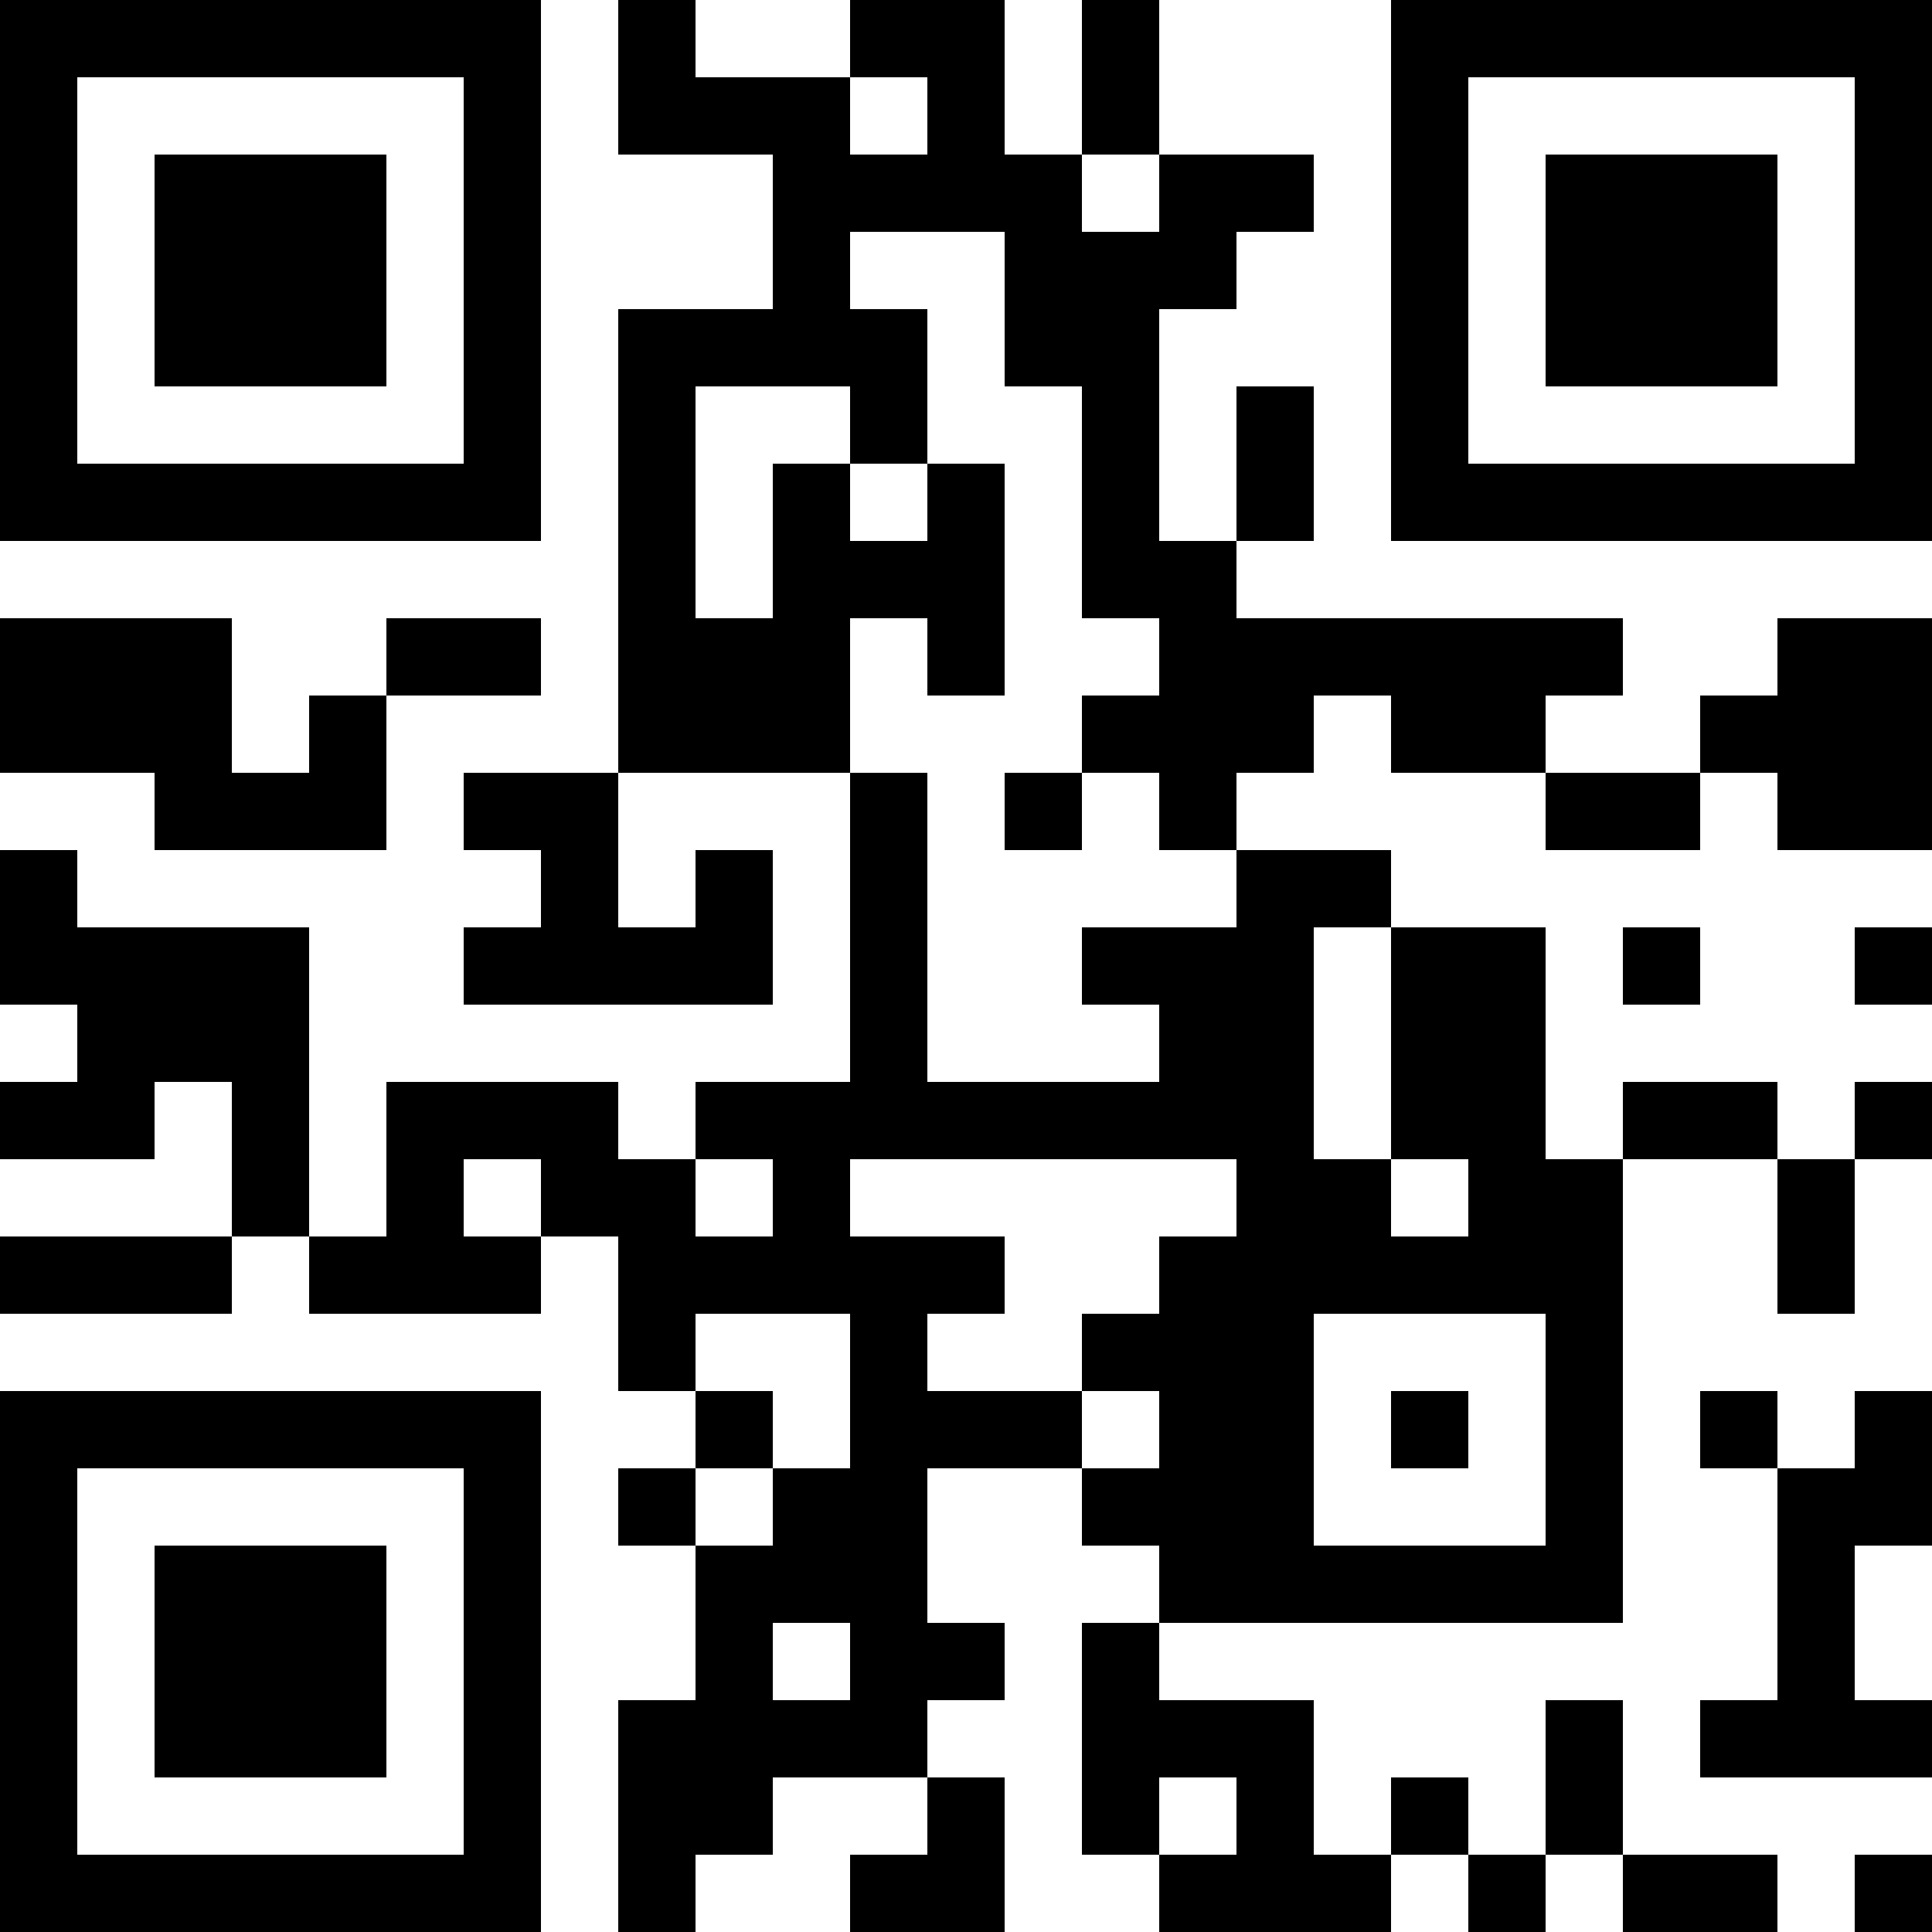
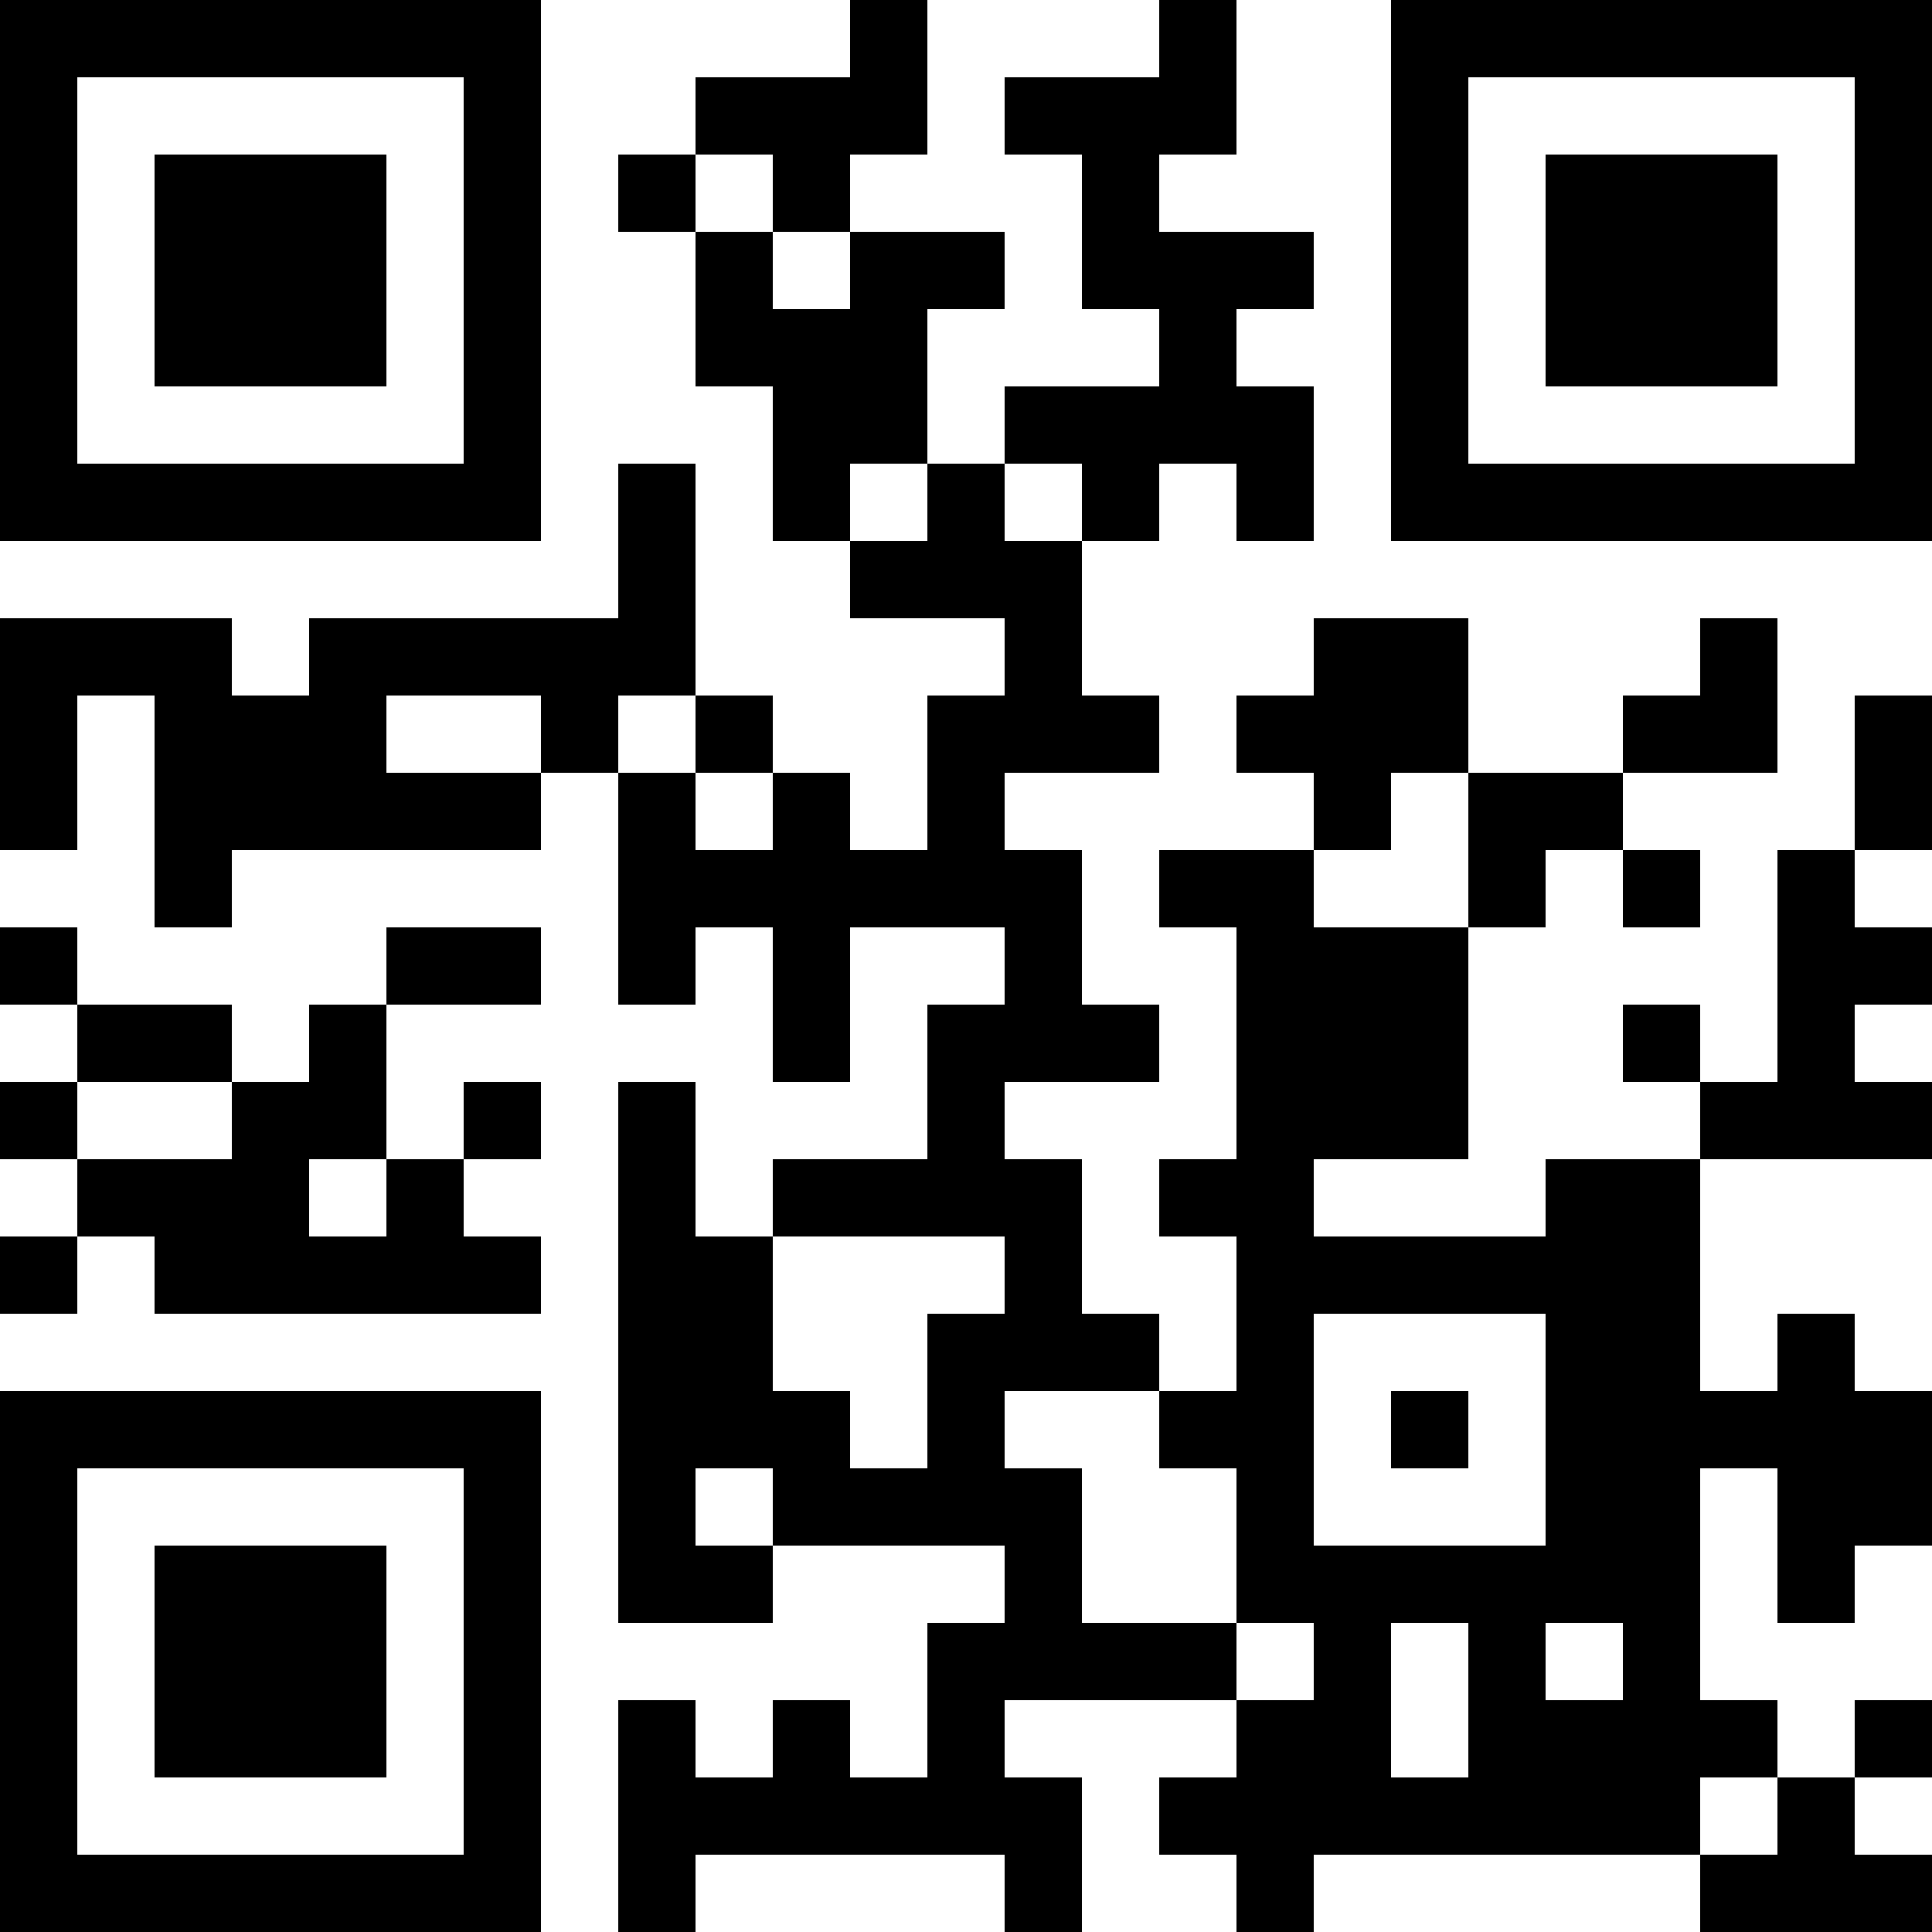
<svg xmlns="http://www.w3.org/2000/svg" version="1.1" width="300" height="300" viewBox="0 0 300 300">
  <rect x="0" y="0" width="300" height="300" fill="#ffffff" />
  <g transform="scale(12)">
    <g transform="translate(0,0)">
-       <path fill-rule="evenodd" d="M8 0L8 2L10 2L10 4L8 4L8 10L6 10L6 11L7 11L7 12L6 12L6 13L10 13L10 11L9 11L9 12L8 12L8 10L11 10L11 14L9 14L9 15L8 15L8 14L5 14L5 16L4 16L4 12L1 12L1 11L0 11L0 13L1 13L1 14L0 14L0 15L2 15L2 14L3 14L3 16L0 16L0 17L3 17L3 16L4 16L4 17L7 17L7 16L8 16L8 18L9 18L9 19L8 19L8 20L9 20L9 22L8 22L8 25L9 25L9 24L10 24L10 23L12 23L12 24L11 24L11 25L13 25L13 23L12 23L12 22L13 22L13 21L12 21L12 19L14 19L14 20L15 20L15 21L14 21L14 24L15 24L15 25L18 25L18 24L19 24L19 25L20 25L20 24L21 24L21 25L23 25L23 24L21 24L21 22L20 22L20 24L19 24L19 23L18 23L18 24L17 24L17 22L15 22L15 21L21 21L21 15L23 15L23 17L24 17L24 15L25 15L25 14L24 14L24 15L23 15L23 14L21 14L21 15L20 15L20 12L18 12L18 11L16 11L16 10L17 10L17 9L18 9L18 10L20 10L20 11L22 11L22 10L23 10L23 11L25 11L25 8L23 8L23 9L22 9L22 10L20 10L20 9L21 9L21 8L16 8L16 7L17 7L17 5L16 5L16 7L15 7L15 4L16 4L16 3L17 3L17 2L15 2L15 0L14 0L14 2L13 2L13 0L11 0L11 1L9 1L9 0ZM11 1L11 2L12 2L12 1ZM14 2L14 3L15 3L15 2ZM11 3L11 4L12 4L12 6L11 6L11 5L9 5L9 8L10 8L10 6L11 6L11 7L12 7L12 6L13 6L13 9L12 9L12 8L11 8L11 10L12 10L12 14L15 14L15 13L14 13L14 12L16 12L16 11L15 11L15 10L14 10L14 9L15 9L15 8L14 8L14 5L13 5L13 3ZM0 8L0 10L2 10L2 11L5 11L5 9L7 9L7 8L5 8L5 9L4 9L4 10L3 10L3 8ZM13 10L13 11L14 11L14 10ZM17 12L17 15L18 15L18 16L19 16L19 15L18 15L18 12ZM21 12L21 13L22 13L22 12ZM24 12L24 13L25 13L25 12ZM6 15L6 16L7 16L7 15ZM9 15L9 16L10 16L10 15ZM11 15L11 16L13 16L13 17L12 17L12 18L14 18L14 19L15 19L15 18L14 18L14 17L15 17L15 16L16 16L16 15ZM9 17L9 18L10 18L10 19L9 19L9 20L10 20L10 19L11 19L11 17ZM17 17L17 20L20 20L20 17ZM18 18L18 19L19 19L19 18ZM22 18L22 19L23 19L23 22L22 22L22 23L25 23L25 22L24 22L24 20L25 20L25 18L24 18L24 19L23 19L23 18ZM10 21L10 22L11 22L11 21ZM15 23L15 24L16 24L16 23ZM24 24L24 25L25 25L25 24ZM0 0L0 7L7 7L7 0ZM1 1L1 6L6 6L6 1ZM2 2L2 5L5 5L5 2ZM18 0L18 7L25 7L25 0ZM19 1L19 6L24 6L24 1ZM20 2L20 5L23 5L23 2ZM0 18L0 25L7 25L7 18ZM1 19L1 24L6 24L6 19ZM2 20L2 23L5 23L5 20Z" fill="#000000" />
+       <path fill-rule="evenodd" d="M11 0L11 1L9 1L9 2L8 2L8 3L9 3L9 5L10 5L10 7L11 7L11 8L13 8L13 9L12 9L12 11L11 11L11 10L10 10L10 9L9 9L9 6L8 6L8 8L4 8L4 9L3 9L3 8L0 8L0 11L1 11L1 9L2 9L2 12L3 12L3 11L7 11L7 10L8 10L8 13L9 13L9 12L10 12L10 14L11 14L11 12L13 12L13 13L12 13L12 15L10 15L10 16L9 16L9 14L8 14L8 21L10 21L10 20L13 20L13 21L12 21L12 23L11 23L11 22L10 22L10 23L9 23L9 22L8 22L8 25L9 25L9 24L13 24L13 25L14 25L14 23L13 23L13 22L16 22L16 23L15 23L15 24L16 24L16 25L17 25L17 24L22 24L22 25L25 25L25 24L24 24L24 23L25 23L25 22L24 22L24 23L23 23L23 22L22 22L22 19L23 19L23 21L24 21L24 20L25 20L25 18L24 18L24 17L23 17L23 18L22 18L22 15L25 15L25 14L24 14L24 13L25 13L25 12L24 12L24 11L25 11L25 9L24 9L24 11L23 11L23 14L22 14L22 13L21 13L21 14L22 14L22 15L20 15L20 16L17 16L17 15L19 15L19 12L20 12L20 11L21 11L21 12L22 12L22 11L21 11L21 10L23 10L23 8L22 8L22 9L21 9L21 10L19 10L19 8L17 8L17 9L16 9L16 10L17 10L17 11L15 11L15 12L16 12L16 15L15 15L15 16L16 16L16 18L15 18L15 17L14 17L14 15L13 15L13 14L15 14L15 13L14 13L14 11L13 11L13 10L15 10L15 9L14 9L14 7L15 7L15 6L16 6L16 7L17 7L17 5L16 5L16 4L17 4L17 3L15 3L15 2L16 2L16 0L15 0L15 1L13 1L13 2L14 2L14 4L15 4L15 5L13 5L13 6L12 6L12 4L13 4L13 3L11 3L11 2L12 2L12 0ZM9 2L9 3L10 3L10 4L11 4L11 3L10 3L10 2ZM11 6L11 7L12 7L12 6ZM13 6L13 7L14 7L14 6ZM5 9L5 10L7 10L7 9ZM8 9L8 10L9 10L9 11L10 11L10 10L9 10L9 9ZM18 10L18 11L17 11L17 12L19 12L19 10ZM0 12L0 13L1 13L1 14L0 14L0 15L1 15L1 16L0 16L0 17L1 17L1 16L2 16L2 17L7 17L7 16L6 16L6 15L7 15L7 14L6 14L6 15L5 15L5 13L7 13L7 12L5 12L5 13L4 13L4 14L3 14L3 13L1 13L1 12ZM1 14L1 15L3 15L3 14ZM4 15L4 16L5 16L5 15ZM10 16L10 18L11 18L11 19L12 19L12 17L13 17L13 16ZM17 17L17 20L20 20L20 17ZM13 18L13 19L14 19L14 21L16 21L16 22L17 22L17 21L16 21L16 19L15 19L15 18ZM18 18L18 19L19 19L19 18ZM9 19L9 20L10 20L10 19ZM18 21L18 23L19 23L19 21ZM20 21L20 22L21 22L21 21ZM22 23L22 24L23 24L23 23ZM0 0L0 7L7 7L7 0ZM1 1L1 6L6 6L6 1ZM2 2L2 5L5 5L5 2ZM18 0L18 7L25 7L25 0ZM19 1L19 6L24 6L24 1ZM20 2L20 5L23 5L23 2ZM0 18L0 25L7 25L7 18ZM1 19L1 24L6 24L6 19ZM2 20L2 23L5 23L5 20Z" fill="#000000" />
    </g>
  </g>
</svg>
